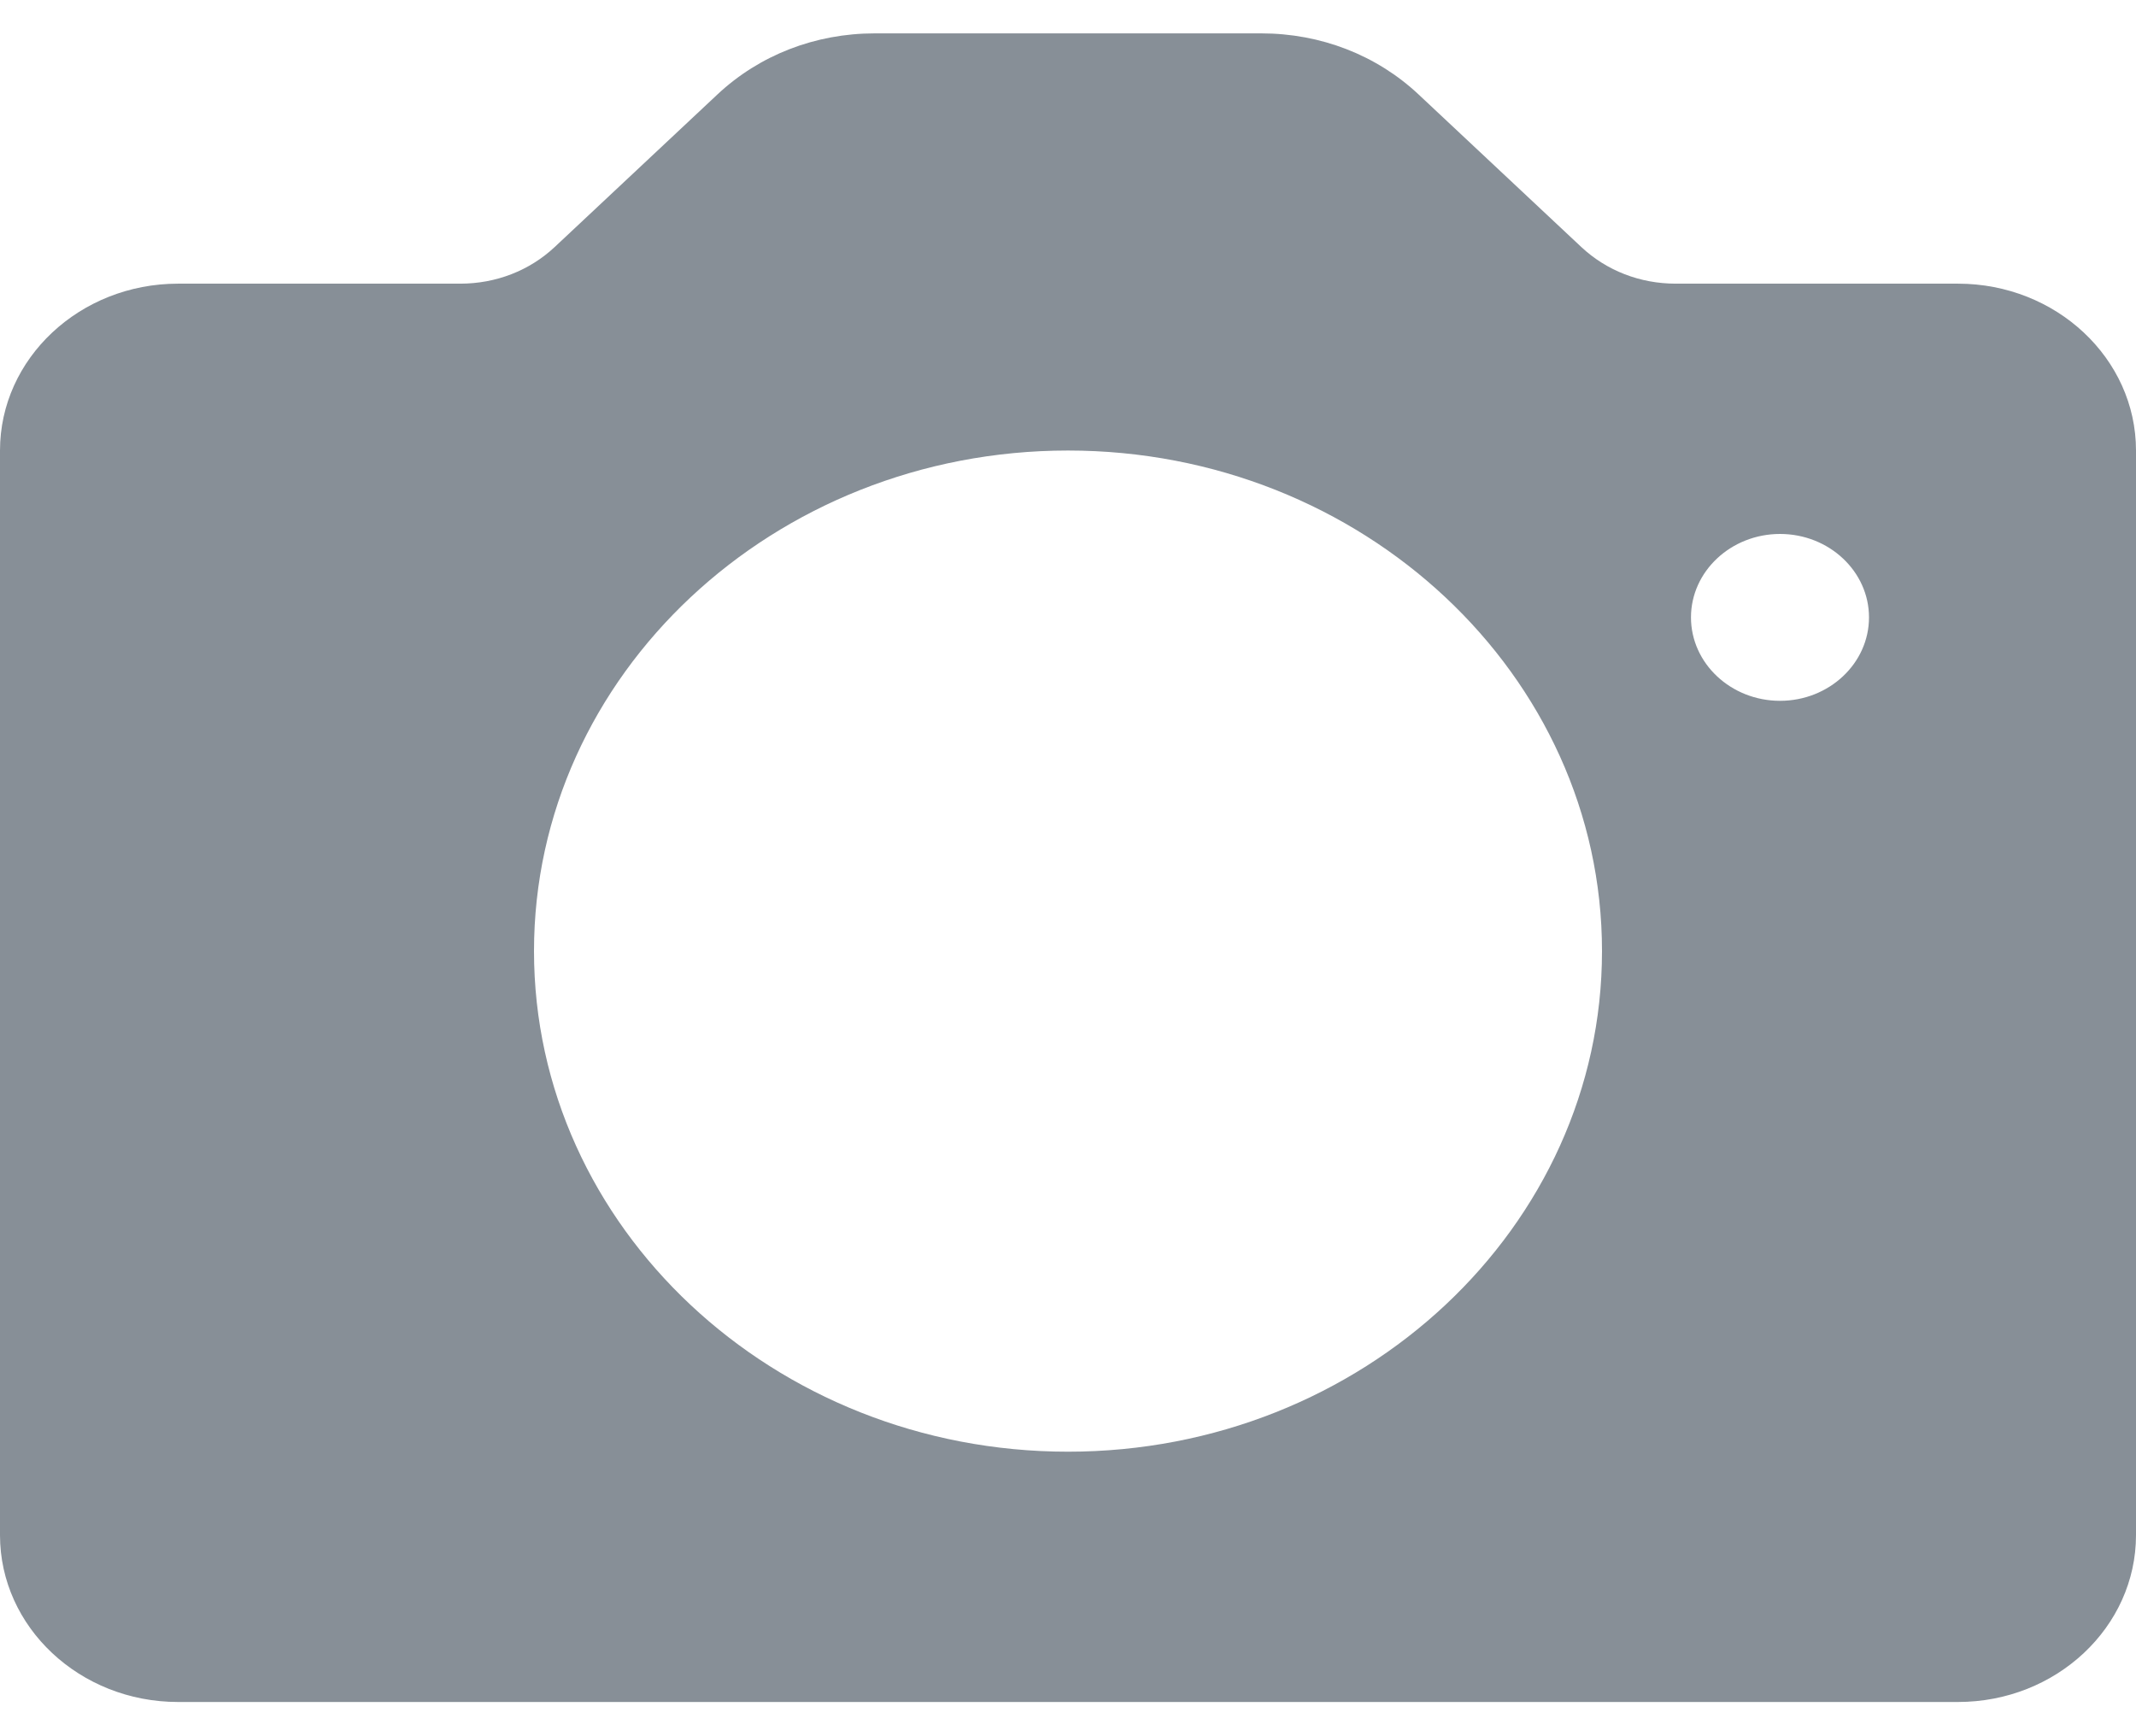
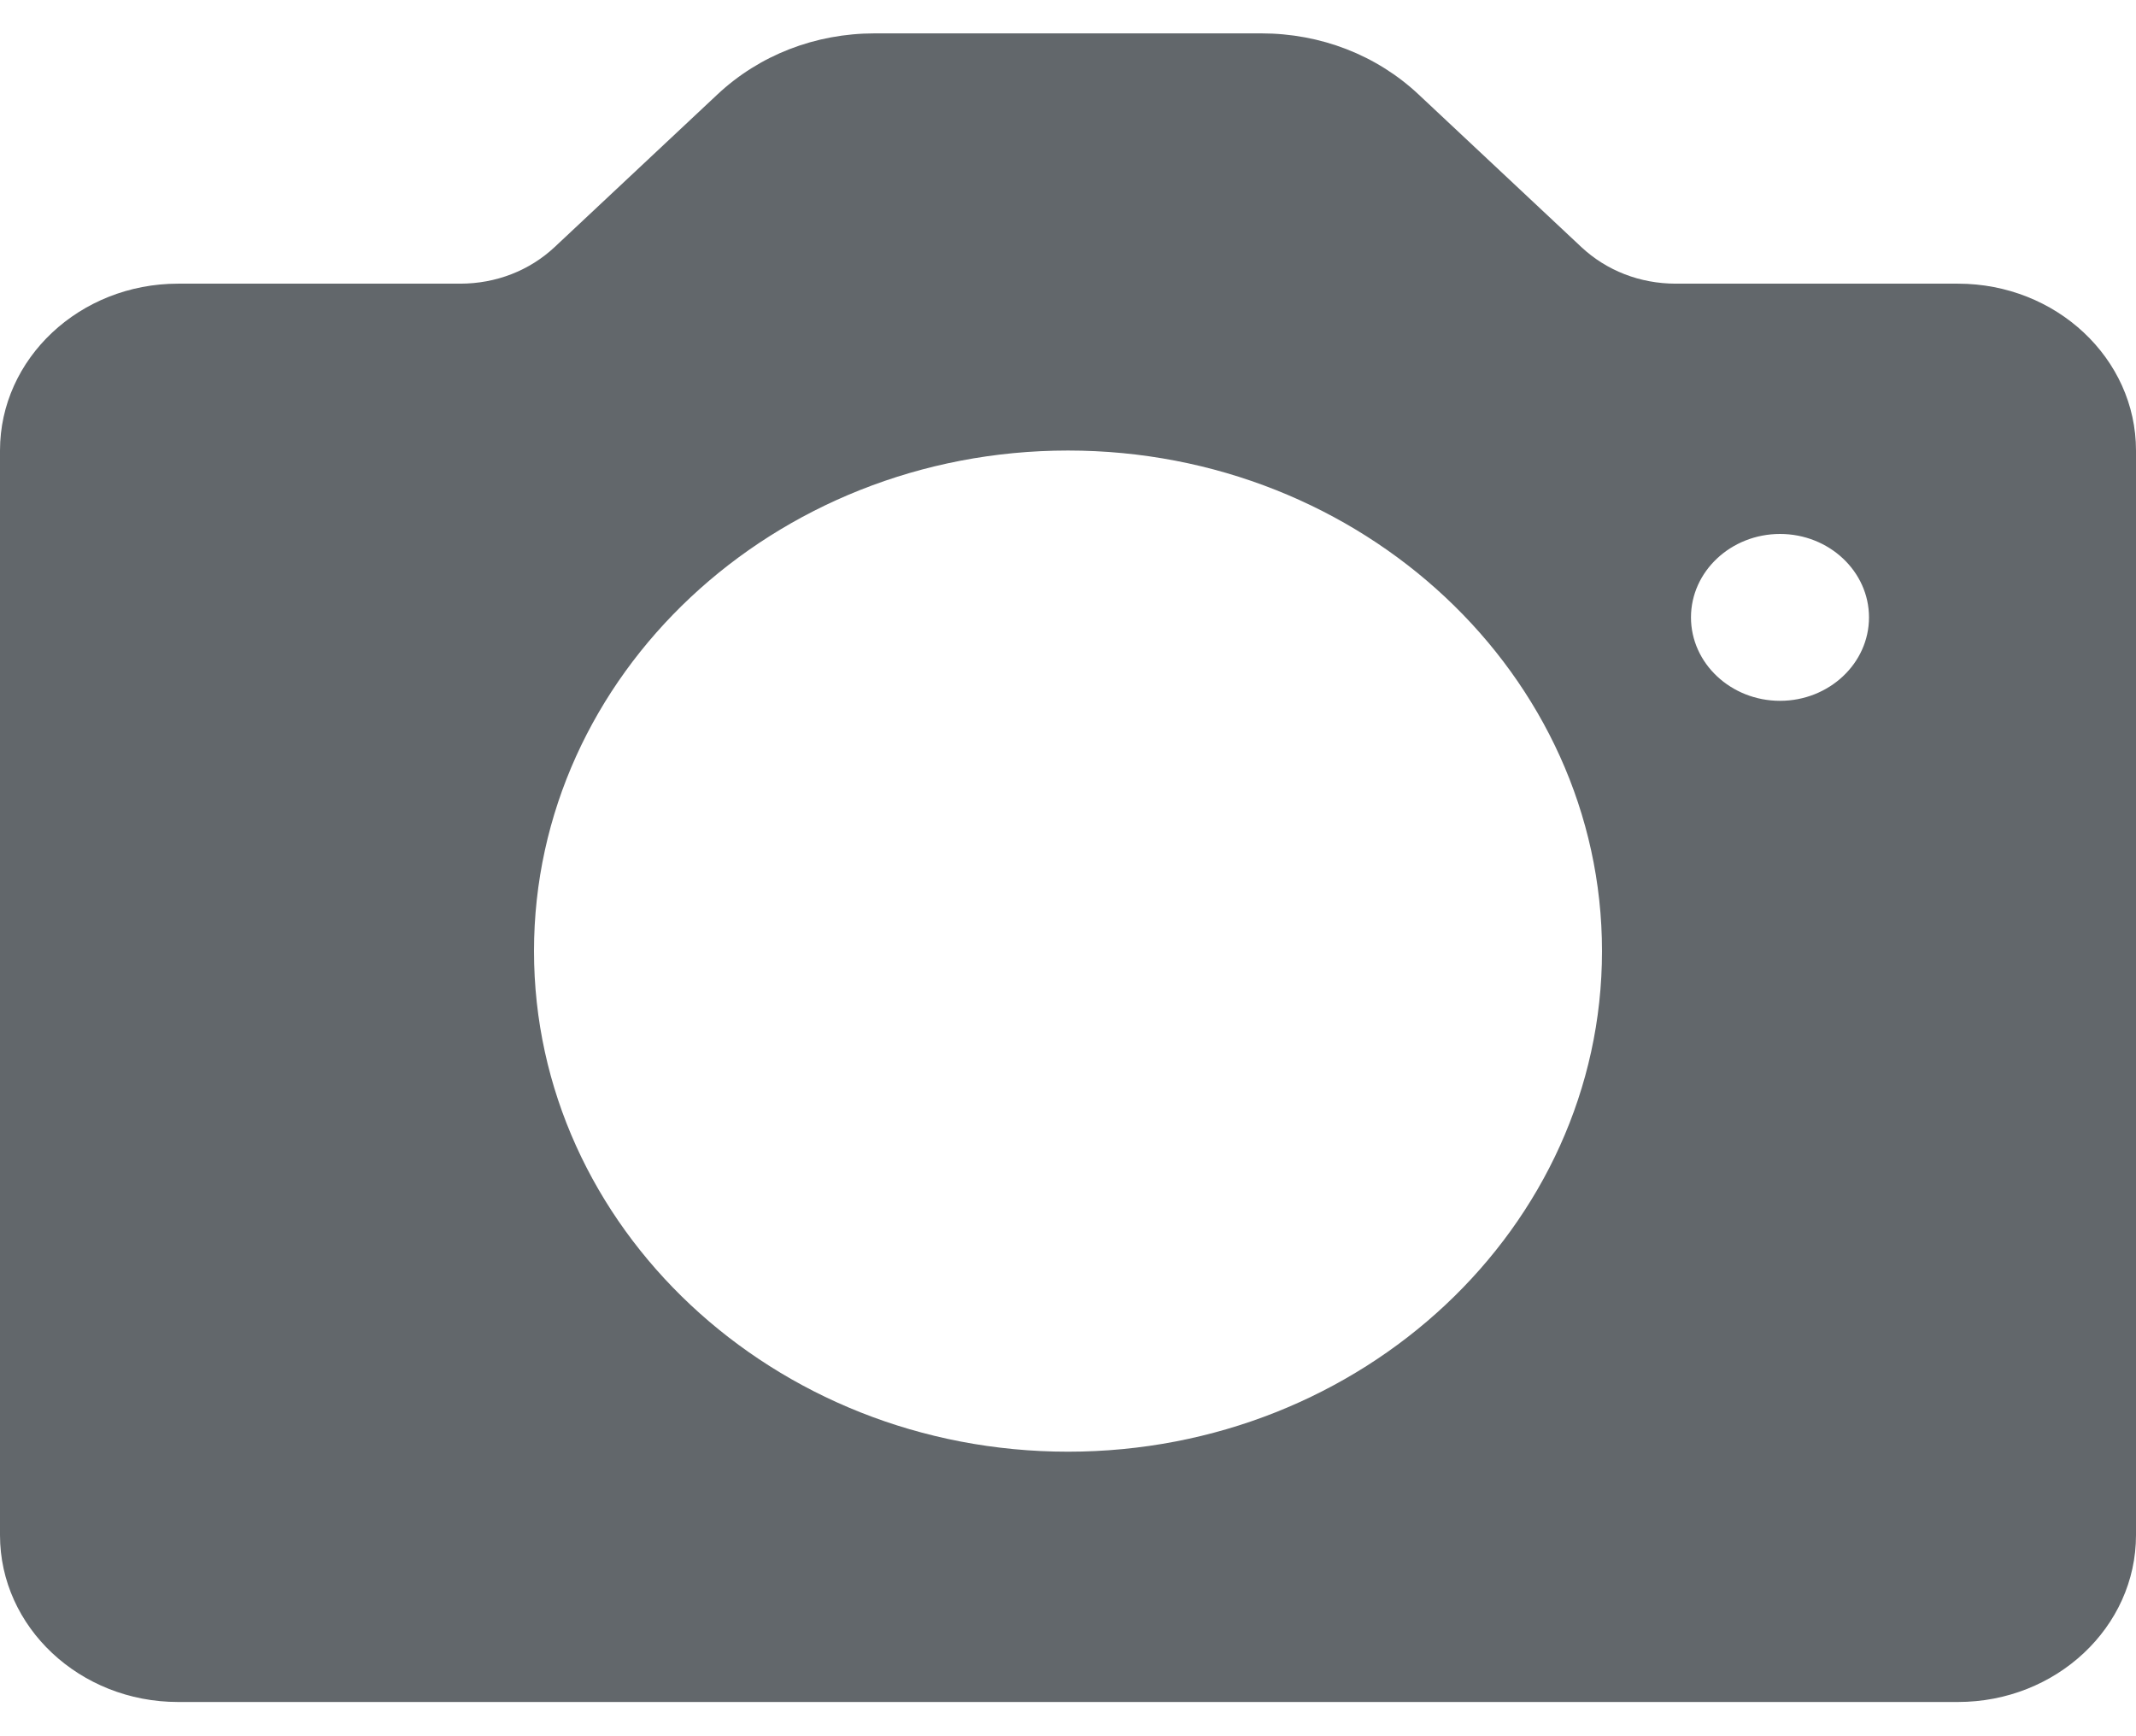
<svg xmlns="http://www.w3.org/2000/svg" width="32" height="26" viewBox="0 0 32 26" fill="none">
-   <path d="M29.333 4.25H25.105C24.57 4.25 24.068 4.055 23.69 3.701L21.253 1.416C20.623 0.825 19.786 0.5 18.895 0.5H13.105C12.214 0.5 11.377 0.825 10.747 1.416L8.31 3.701C7.932 4.055 7.43 4.25 6.895 4.25H2.667C1.196 4.25 0 5.371 0 6.75V23C0 24.379 1.196 25.5 2.667 25.5H29.333C30.804 25.5 32 24.379 32 23V6.75C32 5.371 30.804 4.25 29.333 4.25ZM16 21.75C11.589 21.75 8 18.386 8 14.25C8 10.114 11.589 6.75 16 6.75C20.411 6.75 24 10.114 24 14.25C24 18.386 20.411 21.75 16 21.75ZM26.667 10.5C25.932 10.5 25.333 9.939 25.333 9.25C25.333 8.561 25.932 8 26.667 8C27.402 8 28 8.561 28 9.25C28 9.939 27.402 10.5 26.667 10.5Z" fill="#878F97" />
+   <path d="M29.333 4.25H25.105C24.57 4.25 24.068 4.055 23.69 3.701L21.253 1.416C20.623 0.825 19.786 0.5 18.895 0.5H13.105C12.214 0.5 11.377 0.825 10.747 1.416L8.31 3.701C7.932 4.055 7.43 4.25 6.895 4.25H2.667C1.196 4.25 0 5.371 0 6.75V23C0 24.379 1.196 25.5 2.667 25.5H29.333C30.804 25.5 32 24.379 32 23V6.75C32 5.371 30.804 4.25 29.333 4.25ZM16 21.75C11.589 21.75 8 18.386 8 14.25C8 10.114 11.589 6.75 16 6.75C20.411 6.75 24 10.114 24 14.25C24 18.386 20.411 21.75 16 21.75ZM26.667 10.5C25.932 10.5 25.333 9.939 25.333 9.25C25.333 8.561 25.932 8 26.667 8C27.402 8 28 8.561 28 9.25C28 9.939 27.402 10.5 26.667 10.5Z" fill="#62676b" />
</svg>
